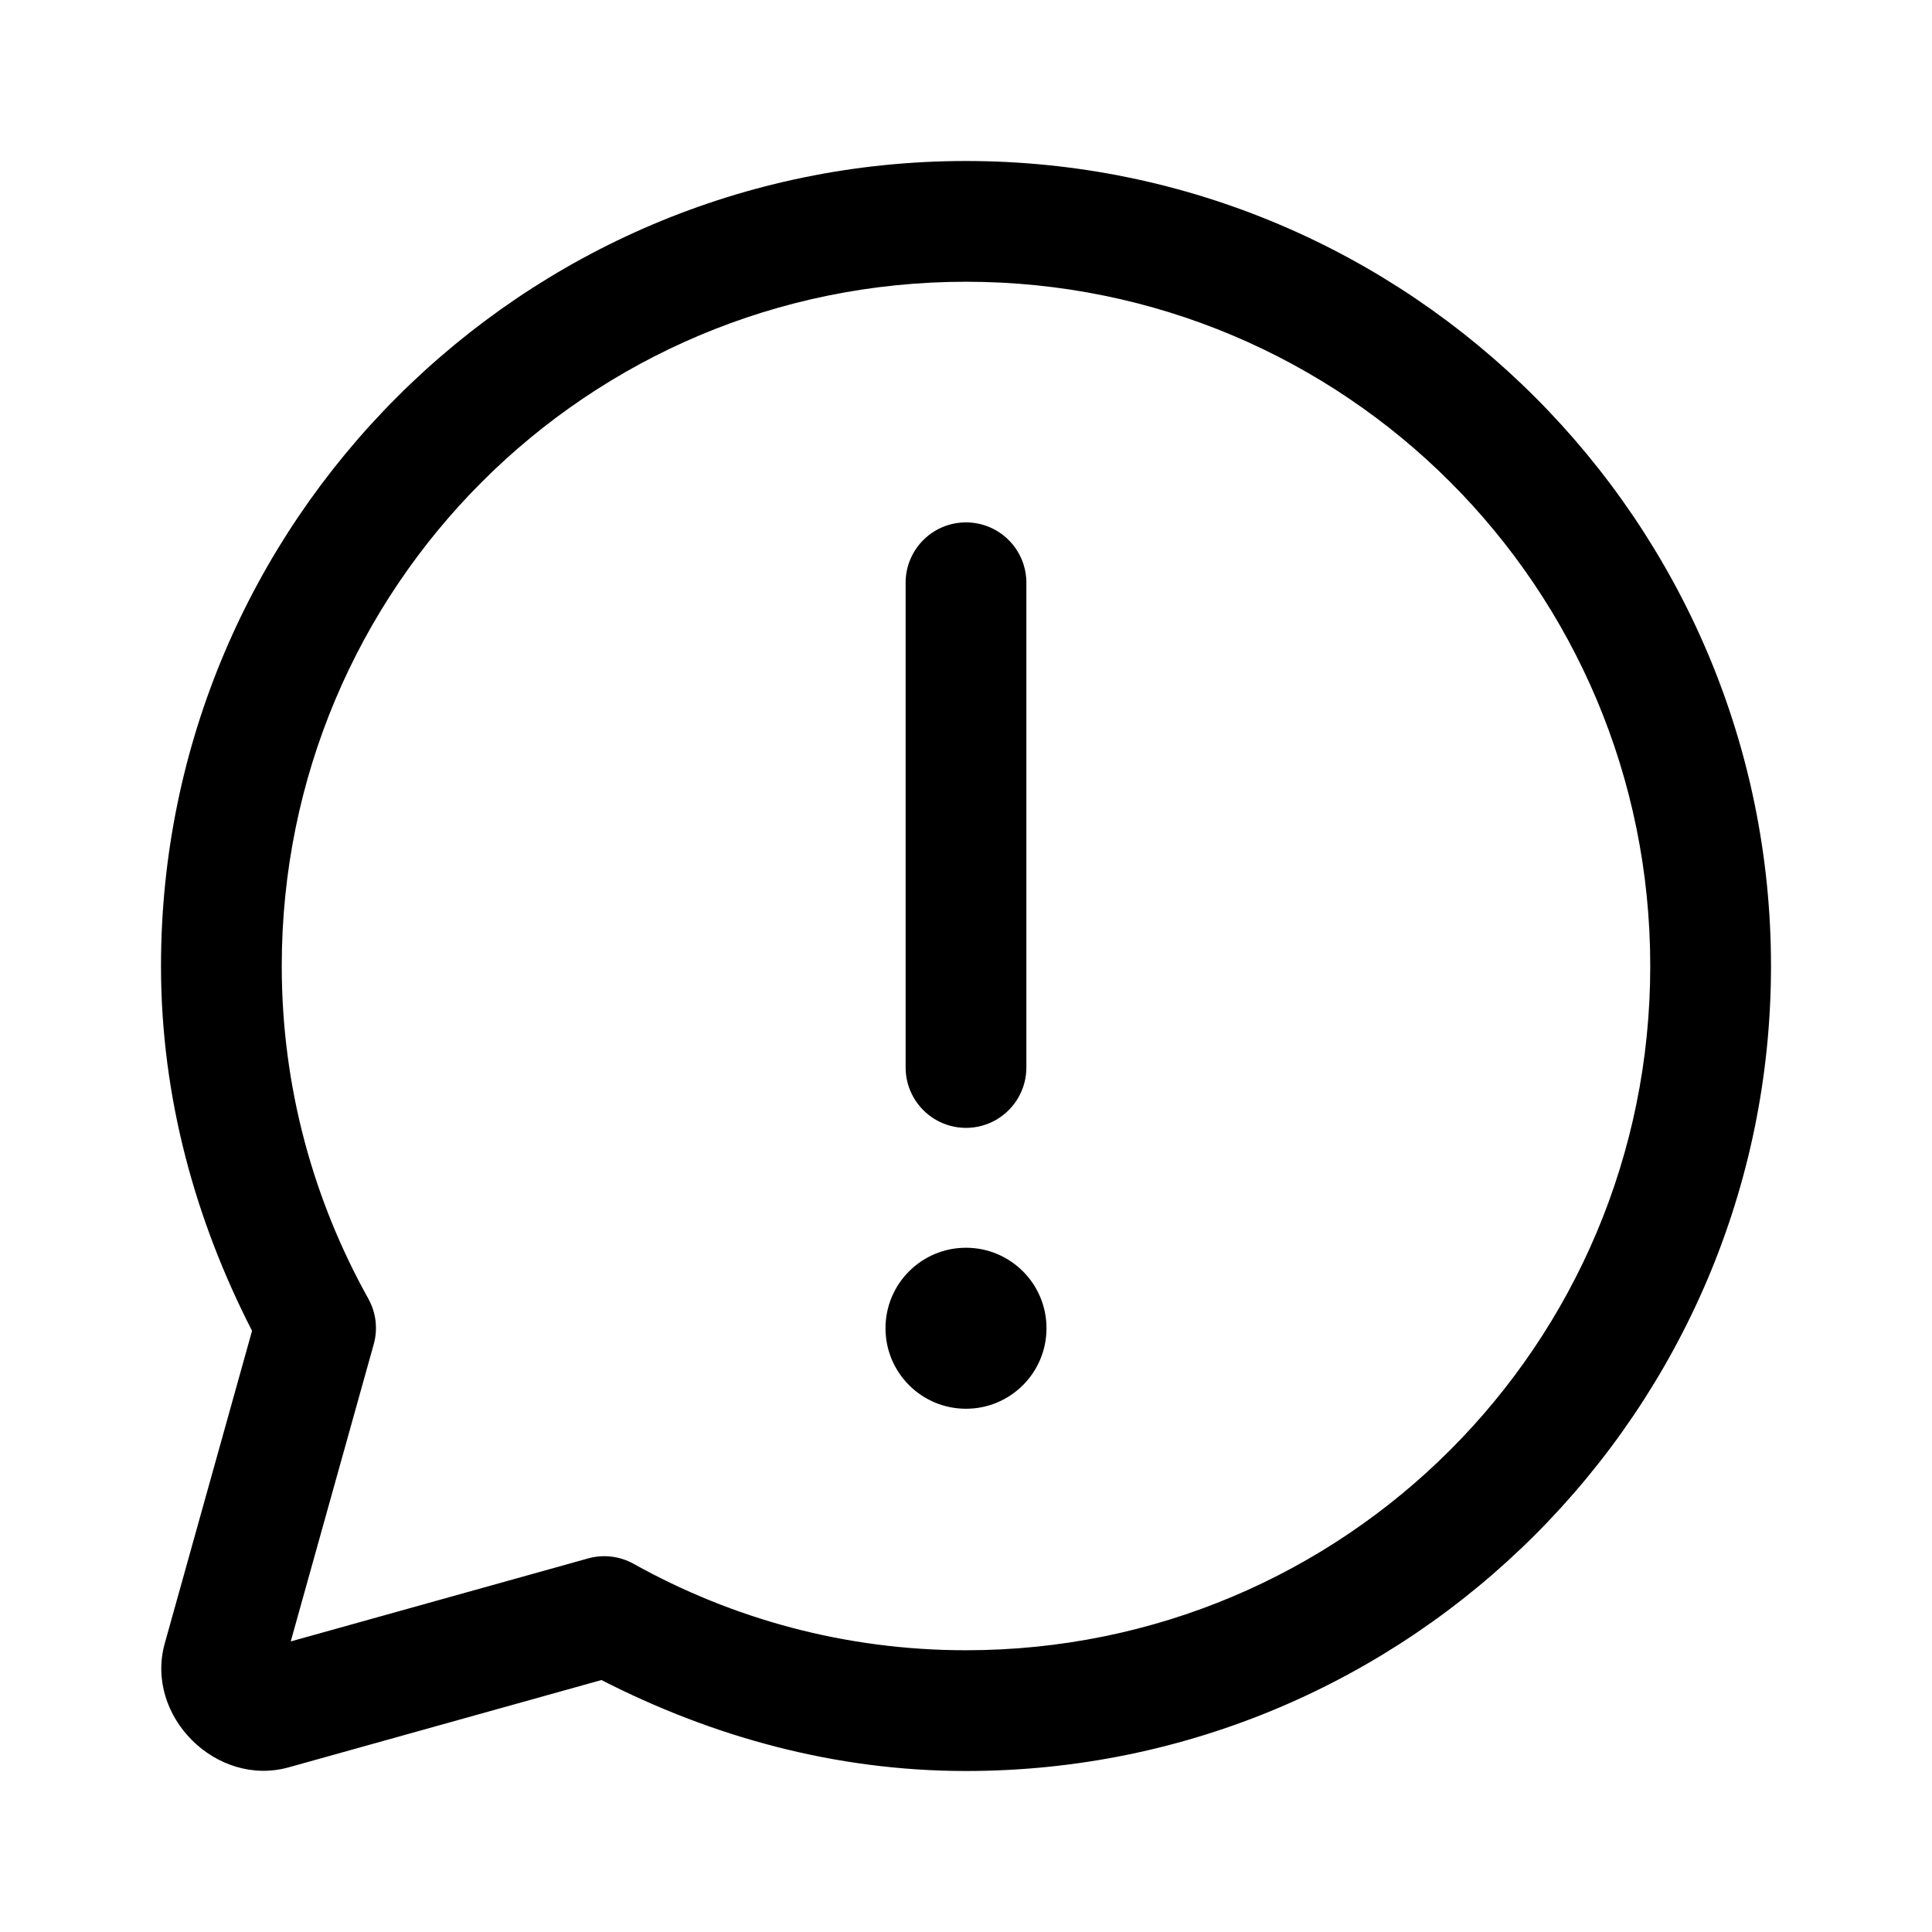
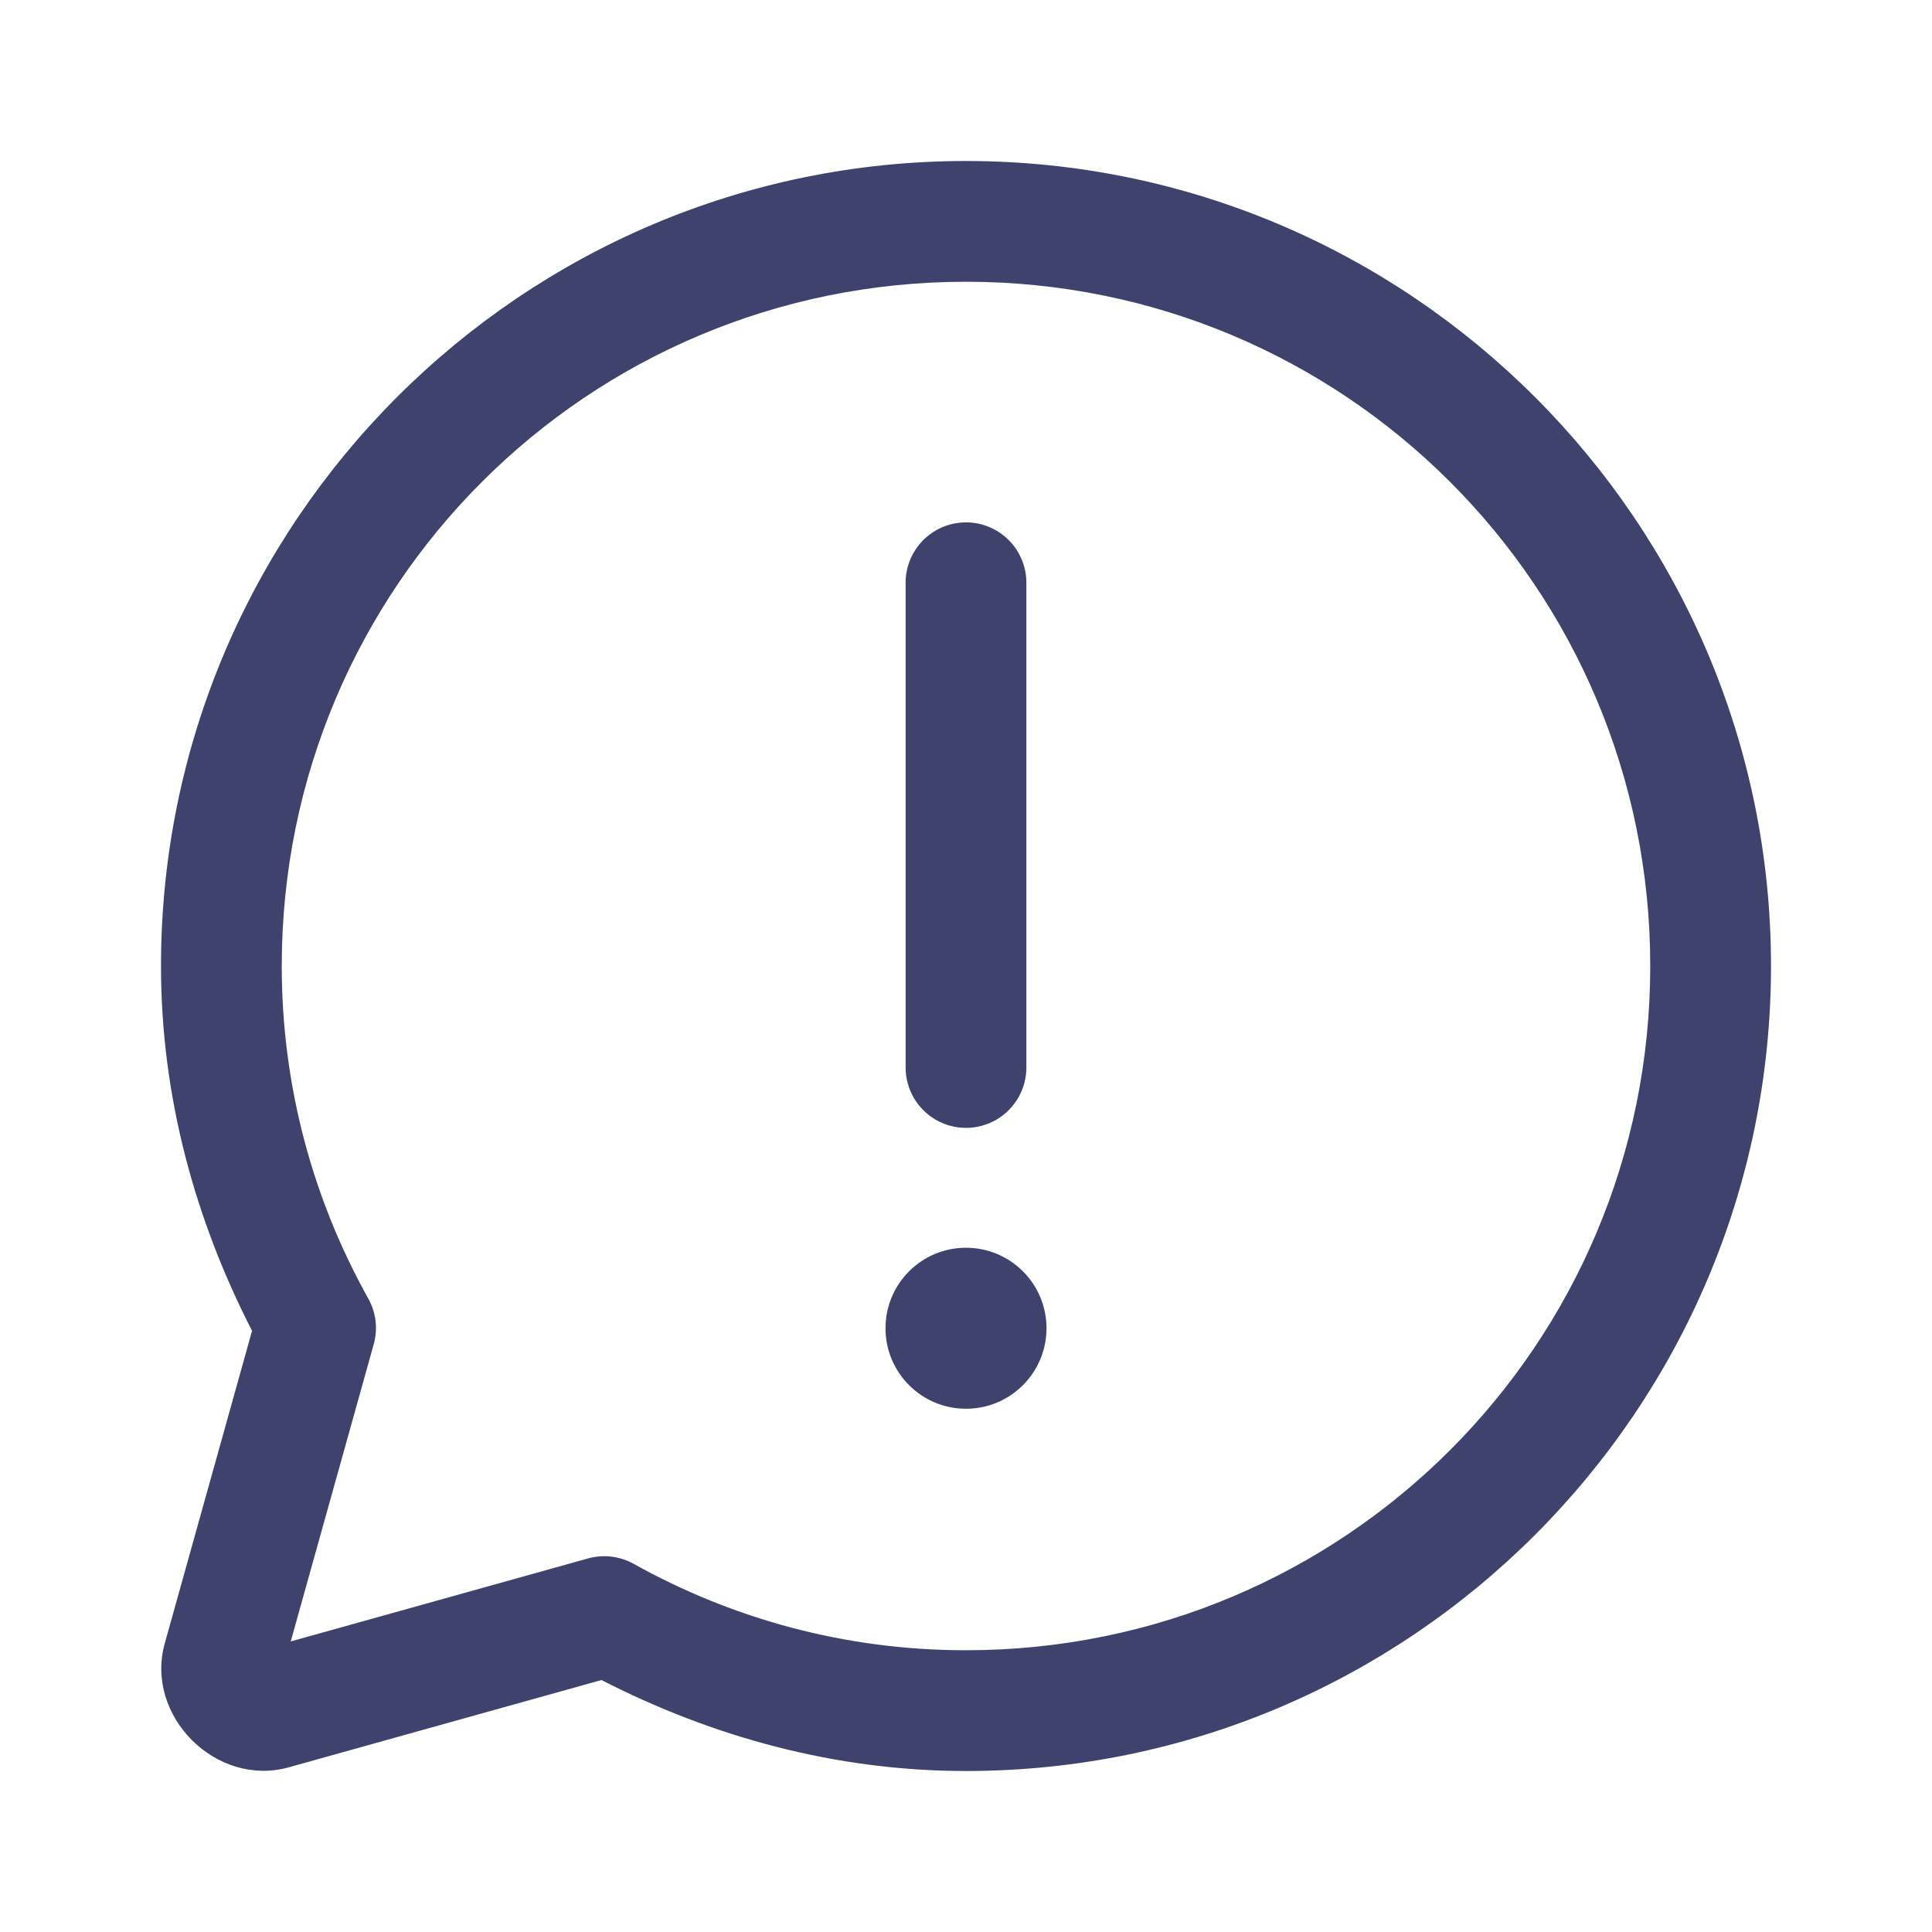
<svg xmlns="http://www.w3.org/2000/svg" width="24" height="24" viewBox="0 0 24 24">
  <rect width="24" height="24" stroke="none" fill="#000000" opacity="0" />
  <g transform="matrix(0.5 0 0 0.5 12 12)">
-     <path style="stroke: none; stroke-width: 1; stroke-dasharray: none; stroke-linecap: butt; stroke-dashoffset: 0; stroke-linejoin: miter; stroke-miterlimit: 4; fill: rgb(0,0,0); fill-rule: nonzero; opacity: 1;" transform=" translate(-24, -24)" d="M 24 4 C 12.972 4 4 12.972 4 24 C 4 27.275 4.863 30.335 6.262 33.064 L 4.094 40.828 C 3.589 42.632 5.372 44.413 7.176 43.908 L 14.943 41.74 C 17.671 43.137 20.727 44 24 44 C 35.028 44 44 35.028 44 24 C 44 12.972 35.028 4 24 4 z M 24 7 C 33.406 7 41 14.594 41 24 C 41 33.406 33.406 41 24 41 C 20.997 41 18.192 40.218 15.744 38.854 C 15.398 38.661 14.991 38.612 14.609 38.719 L 7.223 40.781 L 9.285 33.398 C 9.392 33.017 9.343 32.609 9.15 32.264 C 7.784 29.813 7 27.005 7 24 C 7 14.594 14.594 7 24 7 z M 23.977 12.979 C 23.149 12.991 22.488 13.672 22.5 14.5 L 22.5 26.5 C 22.492 27.041 22.777 27.544 23.244 27.817 C 23.711 28.09 24.289 28.09 24.756 27.817 C 25.223 27.544 25.508 27.041 25.5 26.5 L 25.5 14.5 C 25.506 14.094 25.347 13.704 25.06 13.417 C 24.773 13.13 24.382 12.972 23.977 12.979 z M 24 31 C 22.895 31 22 31.895 22 33 C 22 34.105 22.895 35 24 35 C 25.105 35 26 34.105 26 33 C 26 31.895 25.105 31 24 31 z" stroke-linecap="round" />
+     <path style="stroke: none; stroke-width: 1; stroke-dasharray: none; stroke-linecap: butt; stroke-dashoffset: 0; stroke-linejoin: miter; stroke-miterlimit: 4; fill: rgb(62,66,109); fill-rule: nonzero; opacity: 1;" transform=" translate(-24, -24)" d="M 24 4 C 12.972 4 4 12.972 4 24 C 4 27.275 4.863 30.335 6.262 33.064 L 4.094 40.828 C 3.589 42.632 5.372 44.413 7.176 43.908 L 14.943 41.74 C 17.671 43.137 20.727 44 24 44 C 35.028 44 44 35.028 44 24 C 44 12.972 35.028 4 24 4 z M 24 7 C 33.406 7 41 14.594 41 24 C 41 33.406 33.406 41 24 41 C 20.997 41 18.192 40.218 15.744 38.854 C 15.398 38.661 14.991 38.612 14.609 38.719 L 7.223 40.781 L 9.285 33.398 C 9.392 33.017 9.343 32.609 9.15 32.264 C 7.784 29.813 7 27.005 7 24 C 7 14.594 14.594 7 24 7 z M 23.977 12.979 C 23.149 12.991 22.488 13.672 22.5 14.5 L 22.5 26.5 C 22.492 27.041 22.777 27.544 23.244 27.817 C 23.711 28.09 24.289 28.09 24.756 27.817 C 25.223 27.544 25.508 27.041 25.5 26.5 L 25.5 14.5 C 25.506 14.094 25.347 13.704 25.06 13.417 C 24.773 13.13 24.382 12.972 23.977 12.979 z M 24 31 C 22.895 31 22 31.895 22 33 C 22 34.105 22.895 35 24 35 C 25.105 35 26 34.105 26 33 C 26 31.895 25.105 31 24 31 z" stroke-linecap="round" />
  </g>
</svg>
